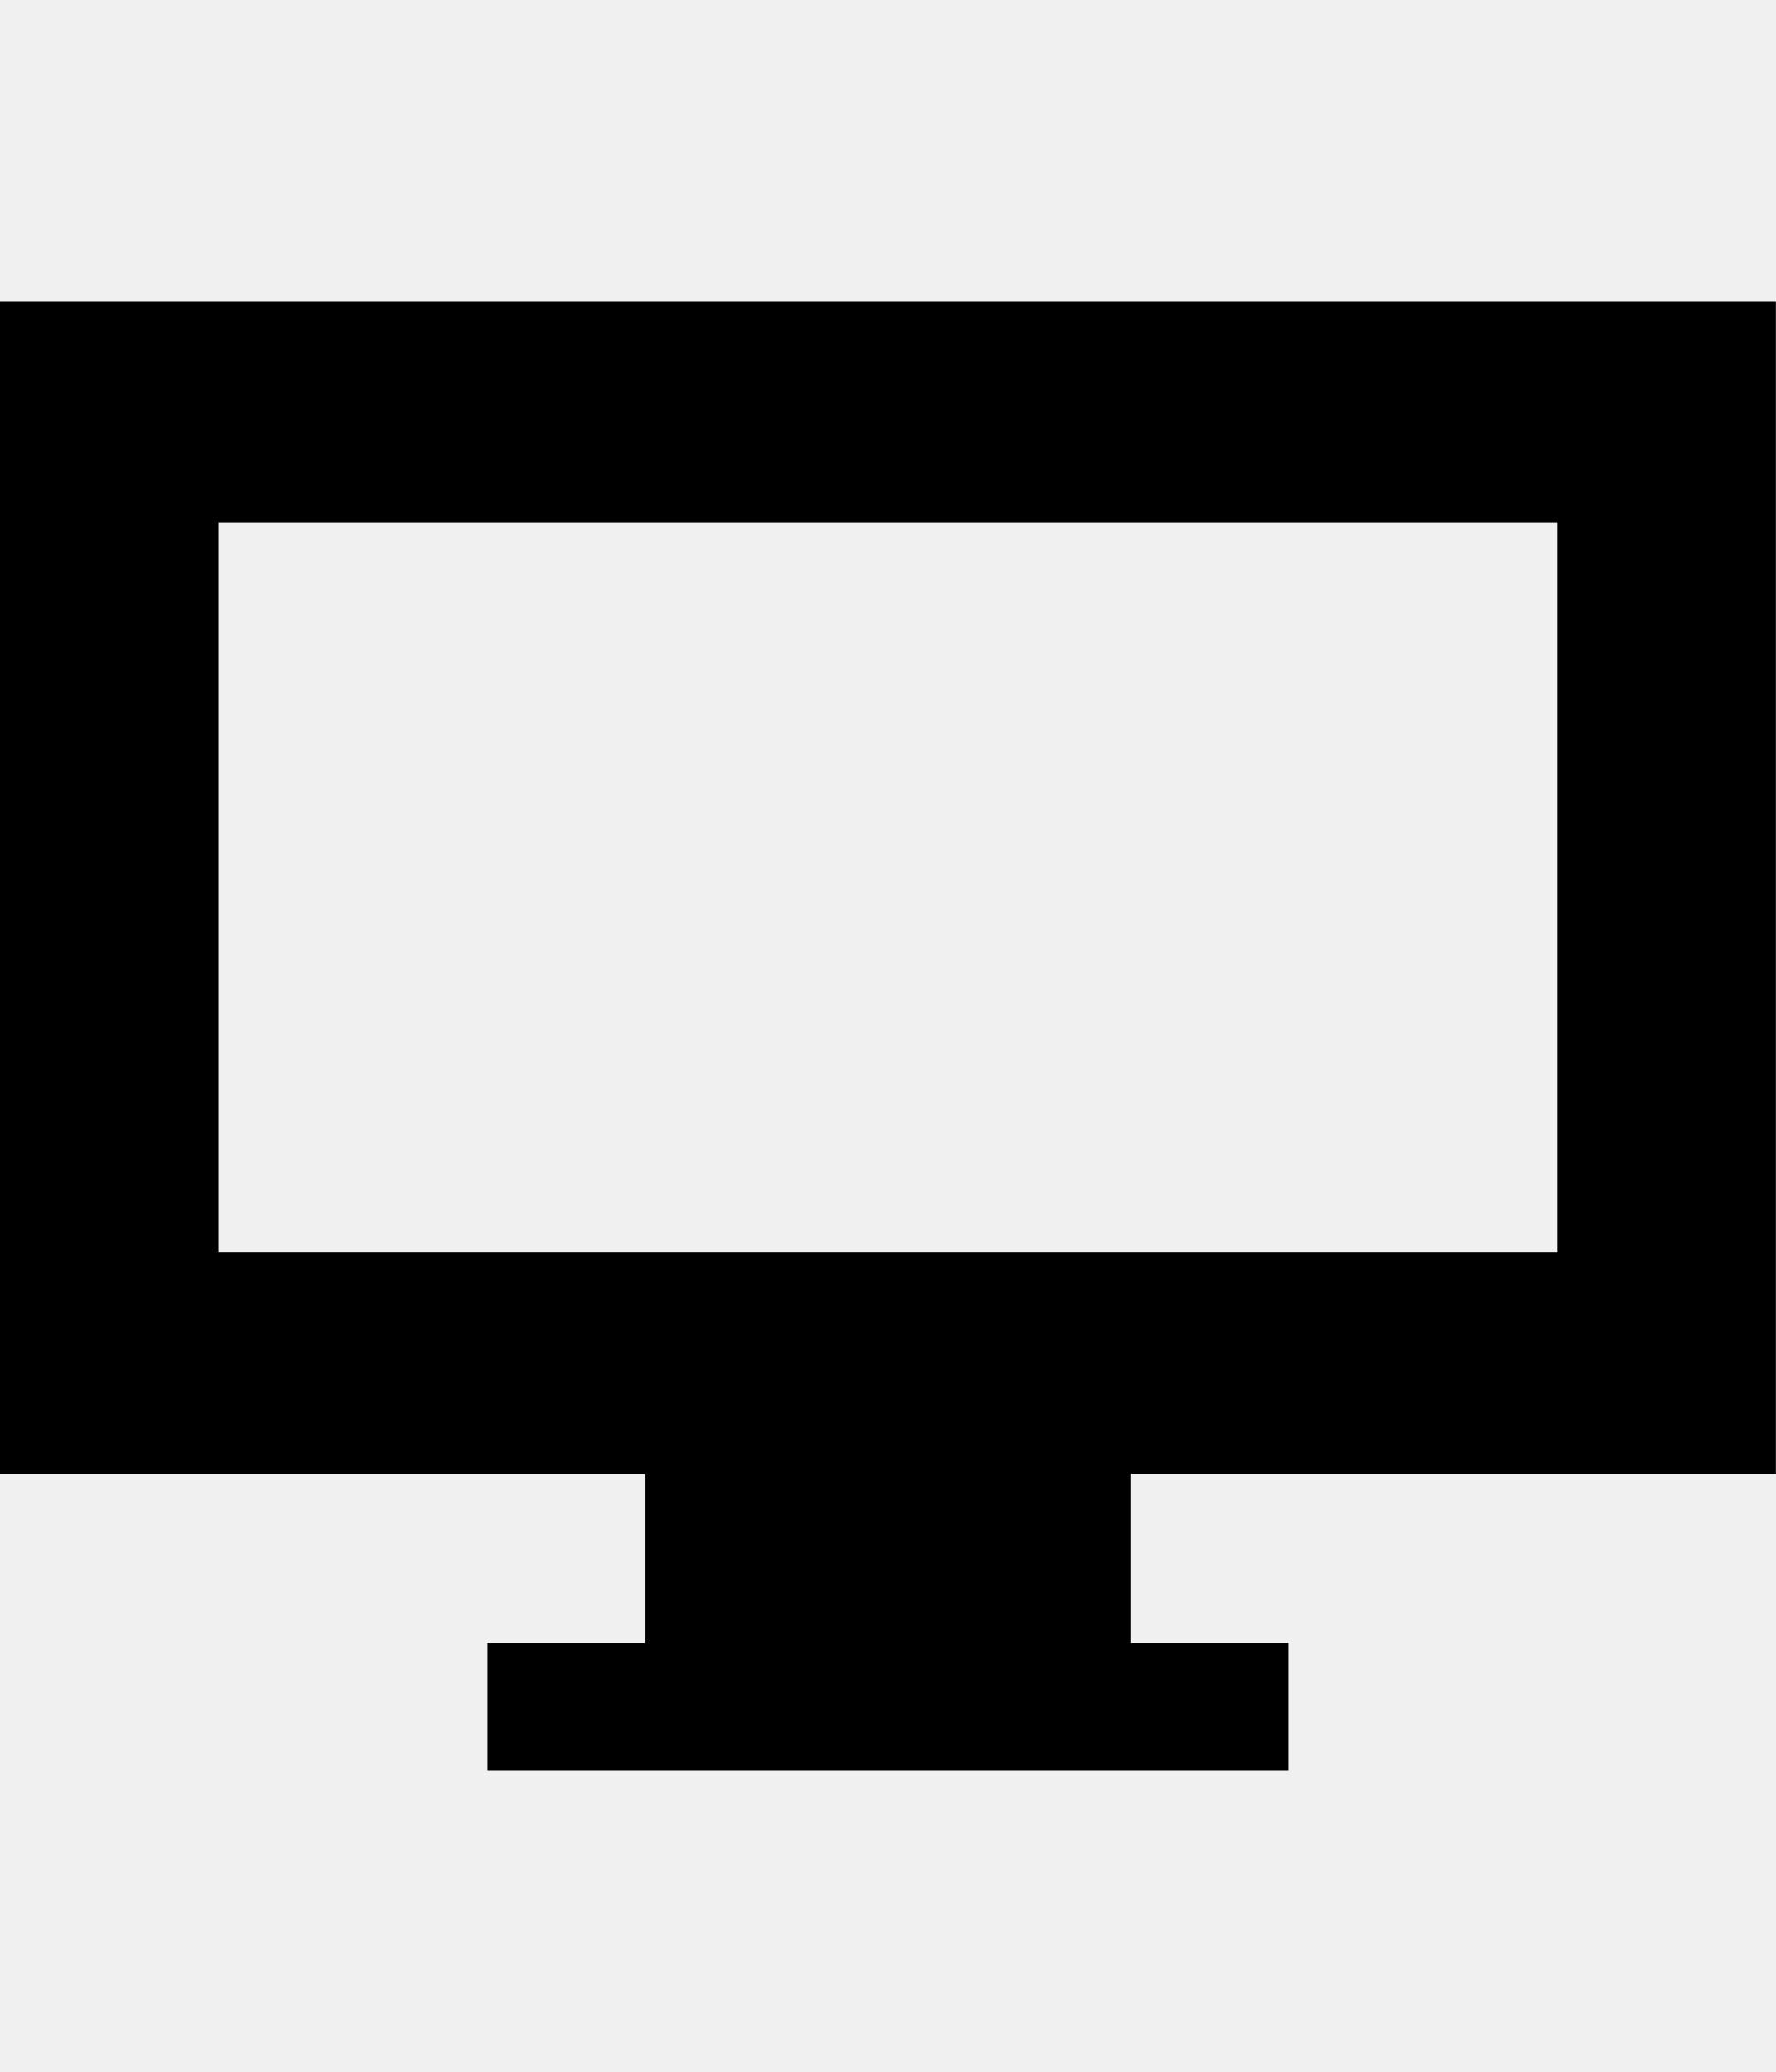
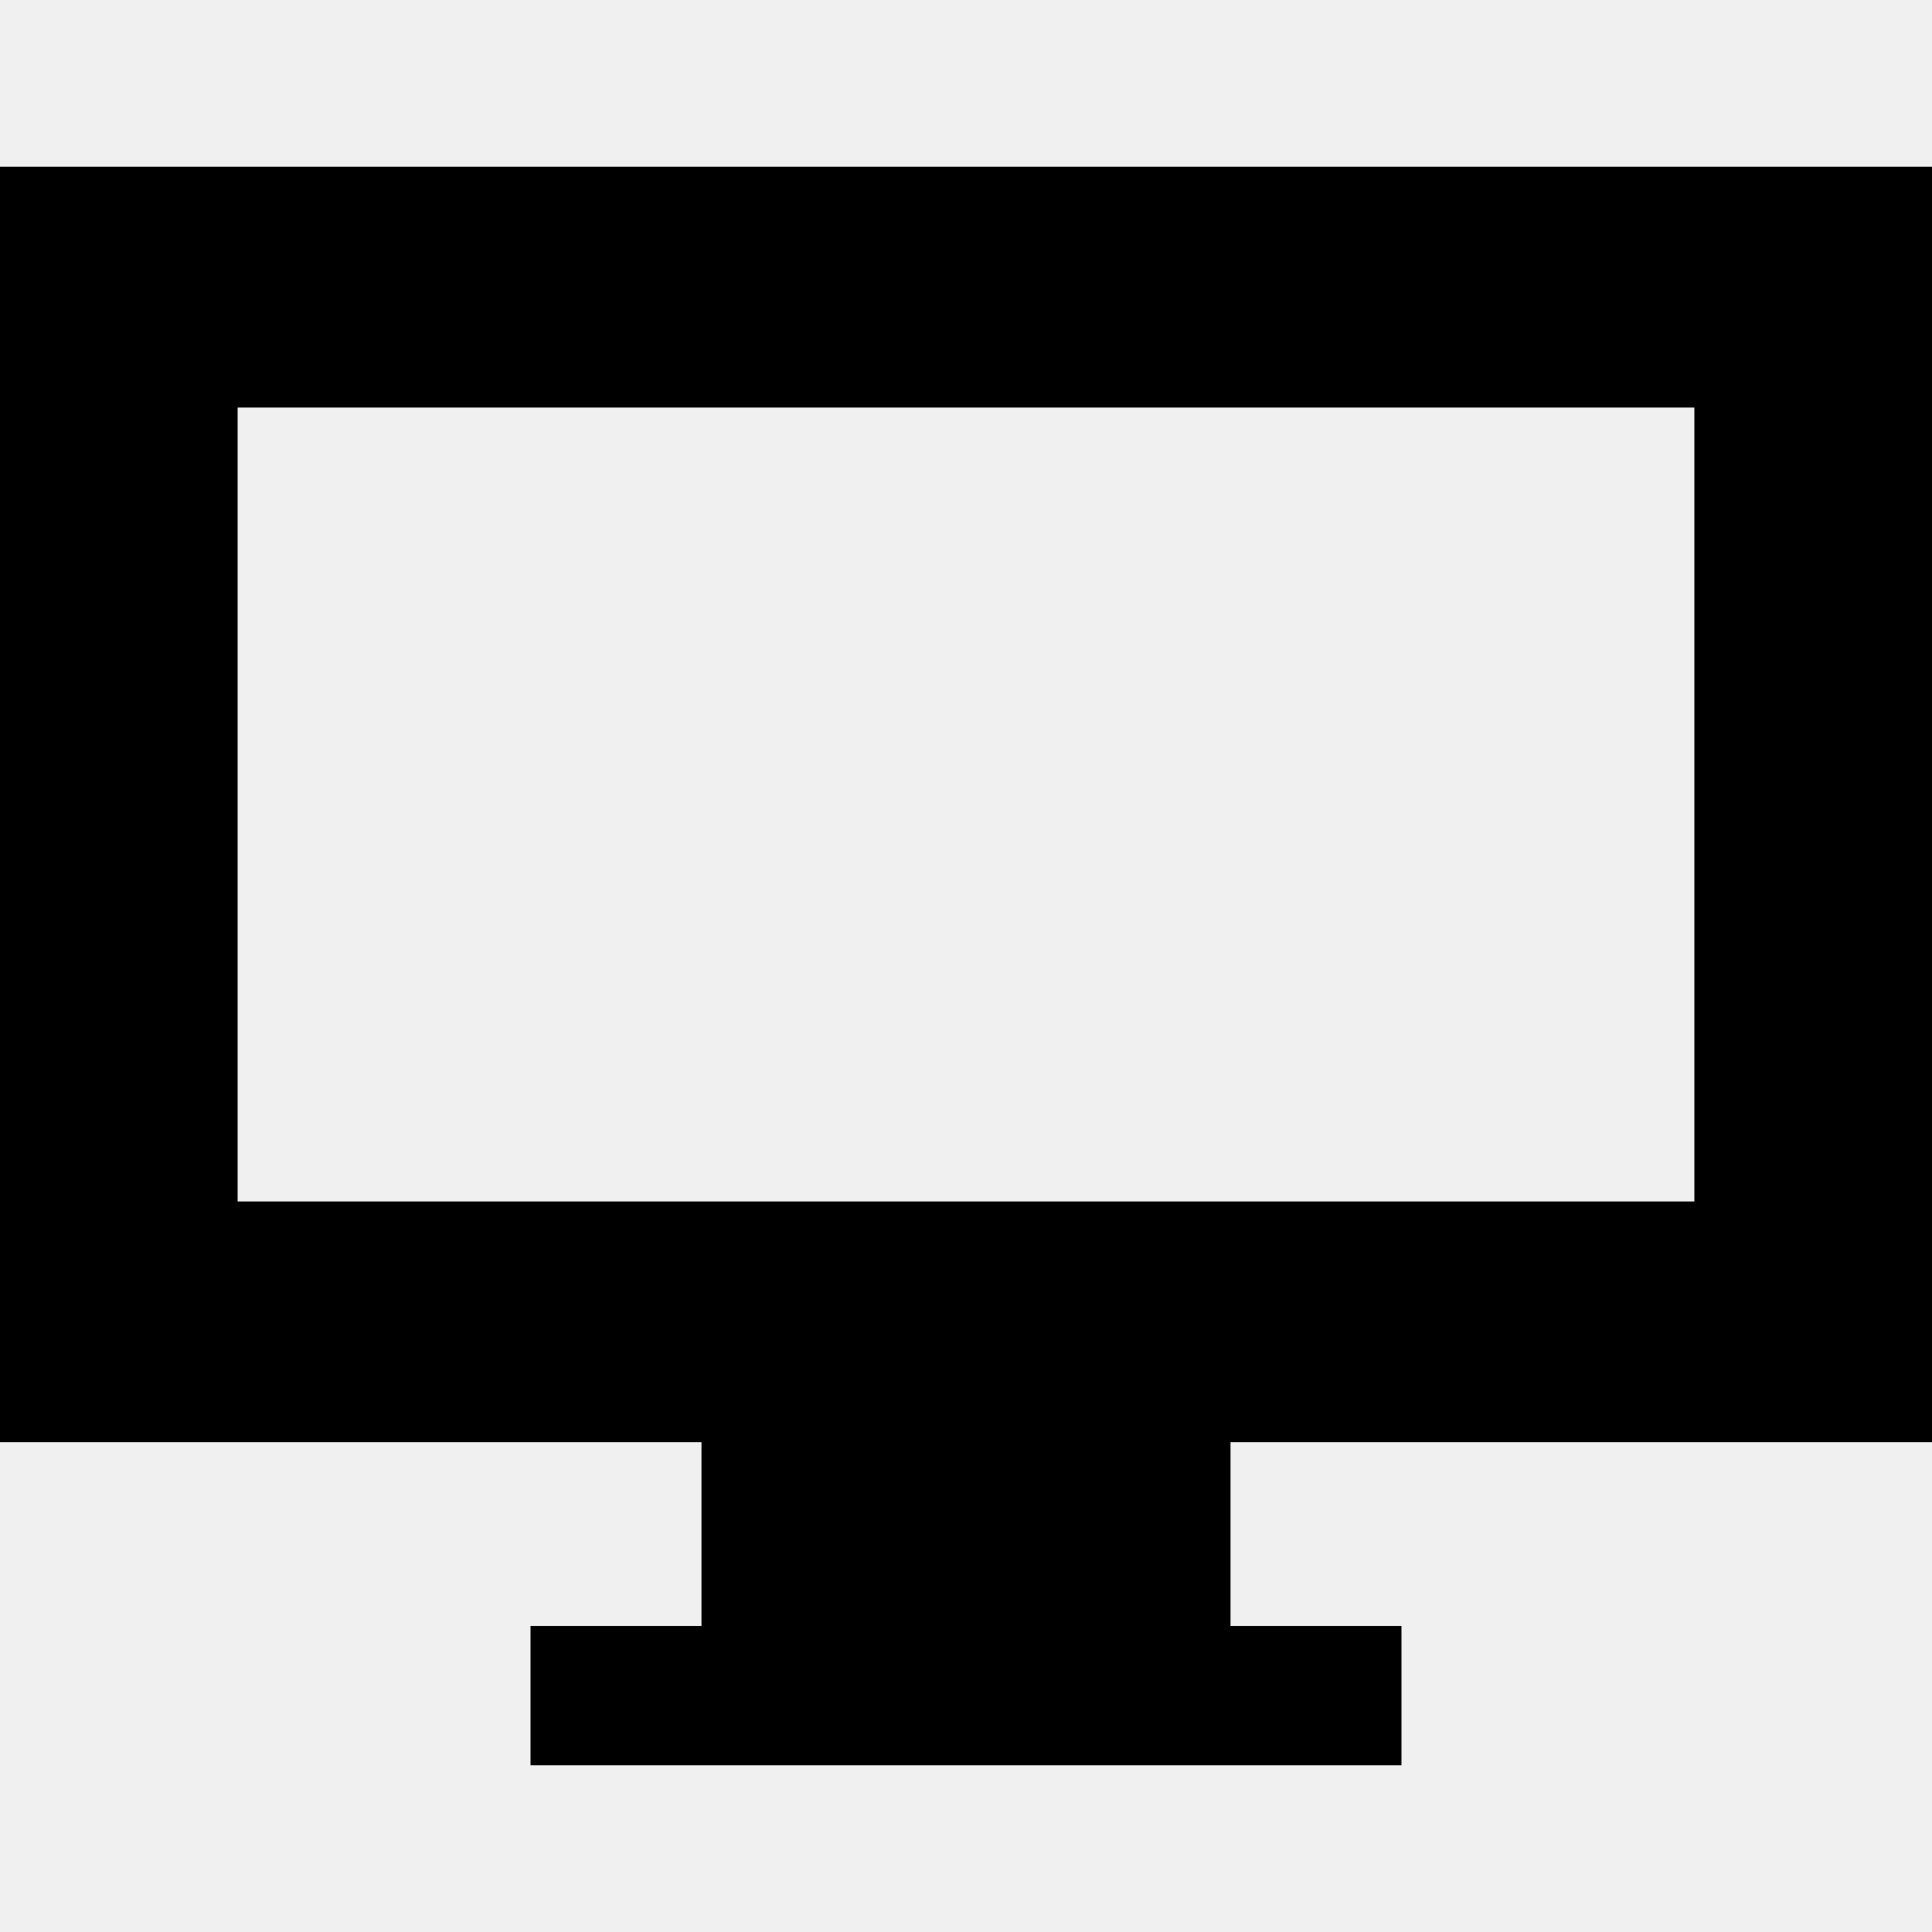
- <svg xmlns="http://www.w3.org/2000/svg" id="svg2" style="margin-top:9px;margin-left:10px;" version="1.1" data-tags="remove-circle, cancel, close, remove, delete" height="896" width="768" data-du="" viewBox="0 0 768 896">
+ <svg xmlns="http://www.w3.org/2000/svg" id="svg2" version="1.1" data-tags="remove-circle, cancel, close, remove, delete" height="1200" width="1200" data-du="" viewBox="0 0 1200 1200">
  <defs id="defs32">
    <pattern id="pattern13199" width="811.314" patternUnits="userSpaceOnUse" patternTransform="translate(-1692.996,113.8855)" height="483.721">
      <path id="path13201" filter="url(#filter3767)" d="M241.86,83.182H569.453A158.678,158.678 0 0 1 728.131,241.86V241.86A158.678,158.678 0 0 1 569.453,400.538H241.86A158.678,158.678 0 0 1 83.182,241.86V241.86A158.678,158.678 0 0 1 241.86,83.182" />
    </pattern>
    <mask id="mask13195" maskUnits="userSpaceOnUse">
-       <path id="path13197" stroke="#000" fill="#fff" d="m-957.186,582.246 40.949,-299.441 -144.602,-8.958 -10.237,67.822 -12.797,11.517 -8.958,216.263 -65.263,-21.754 14.076,-270.009 -74.22,-6.398 -11.517,28.152 -14.076,225.22 -42.229,-8.958 2.559,-250.814 -6.398,0 -7.678,-70.381 -33.271,1.28 -1.28,29.432 -7.678,17.915 -2.559,189.39 -26.873,33.271 2.559,88.297 40.949,19.195 34.551,-46.068 284.085,76.78 49.907,-21.754" />
+       <path id="path13197" d="m -957.186,582.246 40.949,-299.441 -144.602,-8.958 -10.237,67.822 -12.797,11.517 -8.958,216.263 -65.263,-21.754 14.076,-270.009 -74.22,-6.398 -11.517,28.152 -14.076,225.22 -42.229,-8.958 2.559,-250.814 -6.398,0 -7.678,-70.381 -33.271,1.28 -1.28,29.432 -7.678,17.915 -2.559,189.39 -26.873,33.271 2.559,88.297 40.949,19.195 34.551,-46.068 284.085,76.78 49.907,-21.754" style="fill:#ffffff;stroke:#000000" />
    </mask>
-     <filter id="filter13191" y="-.262" x="-.129" width="1.258" height="1.524">
+     <filter id="filter13191" y="-0.262" x="-0.129" width="1.258" height="1.524" color-interpolation-filters="sRGB">
      <feGaussianBlur id="feGaussianBlur13193" stdDeviation="34.659" />
    </filter>
  </defs>
-   <path d="m 1.5e-4,130.281 0,507 278.859,0 0,73.078 -67.969,0 0,55.359 346.219,0 0,-55.359 -67.969,0 0,-73.078 278.859,0 0,-507 -768,0 z M 94.453,226 l 579.094,0 0,315.609 -579.094,0 0,-315.609 z" id="path20341" />
+   <path d="m 2.34375e-4,103.564 0,792.188 435.718,0 0,114.185 -106.201,0 0,86.499 540.967,0 0,-86.499 -106.201,0 0,-114.185 435.718,0 0,-792.188 -1200,0 z M 147.583,253.125 l 904.834,0 0,493.14 -904.834,0 0,-493.14 z" id="path20341" />
</svg>
